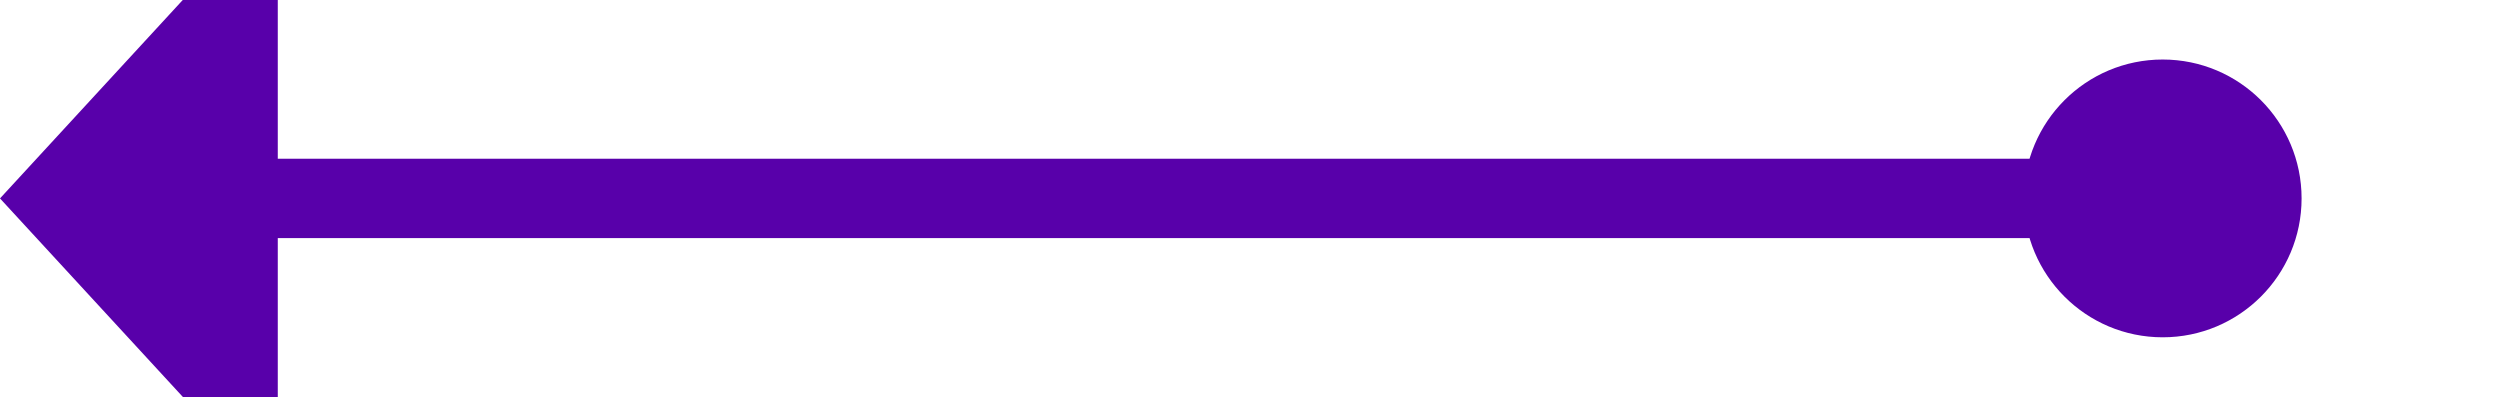
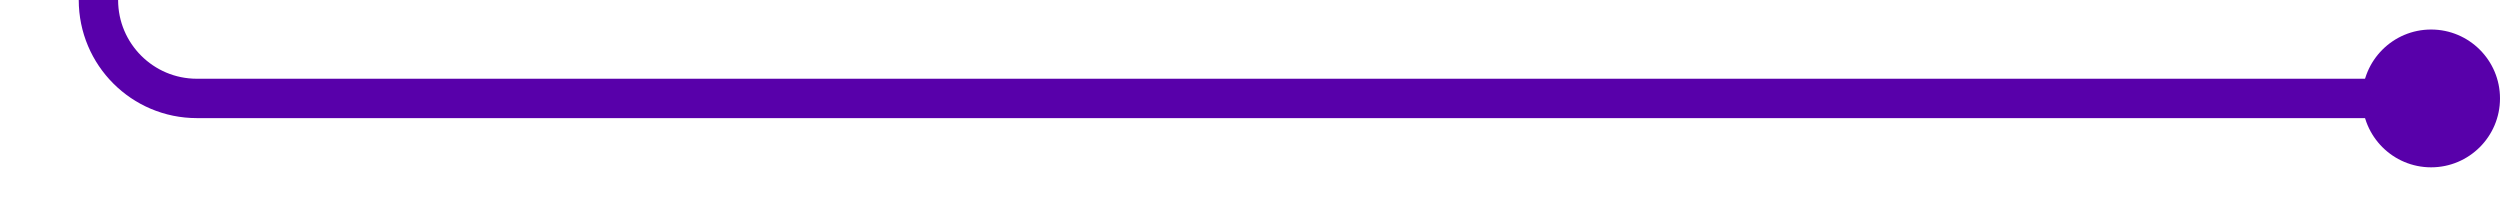
- <svg xmlns="http://www.w3.org/2000/svg" version="1.1" width="63px" height="10px" preserveAspectRatio="xMinYMid meet" viewBox="268 2507 63 8">
-   <path d="M 324 2511  L 274 2511  " stroke-width="2" stroke-dasharray="0" stroke="rgba(88, 0, 170, 1)" fill="none" class="stroke" />
-   <path d="M 322.5 2507.5  A 3.5 3.5 0 0 0 319 2511 A 3.5 3.5 0 0 0 322.5 2514.5 A 3.5 3.5 0 0 0 326 2511 A 3.5 3.5 0 0 0 322.5 2507.5 Z M 275 2503.4  L 268 2511  L 275 2518.6  L 275 2503.4  Z " fill-rule="nonzero" fill="rgba(88, 0, 170, 1)" stroke="none" class="fill" />
+ <svg xmlns="http://www.w3.org/2000/svg" version="1.1" width="127px" height="10px" preserveAspectRatio="xMinYMid meet" viewBox="686 6700 127 8">
+   <path d="M 811 6704  L 696 6704  A 5 5 0 0 1 691 6699 L 691 6500  A 5 5 0 0 0 686 6495 L 576 6495  " stroke-width="2" stroke-dasharray="0" stroke="rgba(88, 0, 170, 1)" fill="none" class="stroke" />
+   <path d="M 809.5 6700.5  A 3.5 3.5 0 0 0 806 6704 A 3.5 3.5 0 0 0 809.5 6707.5 A 3.5 3.5 0 0 0 813 6704 A 3.5 3.5 0 0 0 809.5 6700.5 Z M 577 6487.4  L 570 6495  L 577 6502.6  L 577 6487.4  Z " fill-rule="nonzero" fill="rgba(88, 0, 170, 1)" stroke="none" class="fill" />
</svg>
